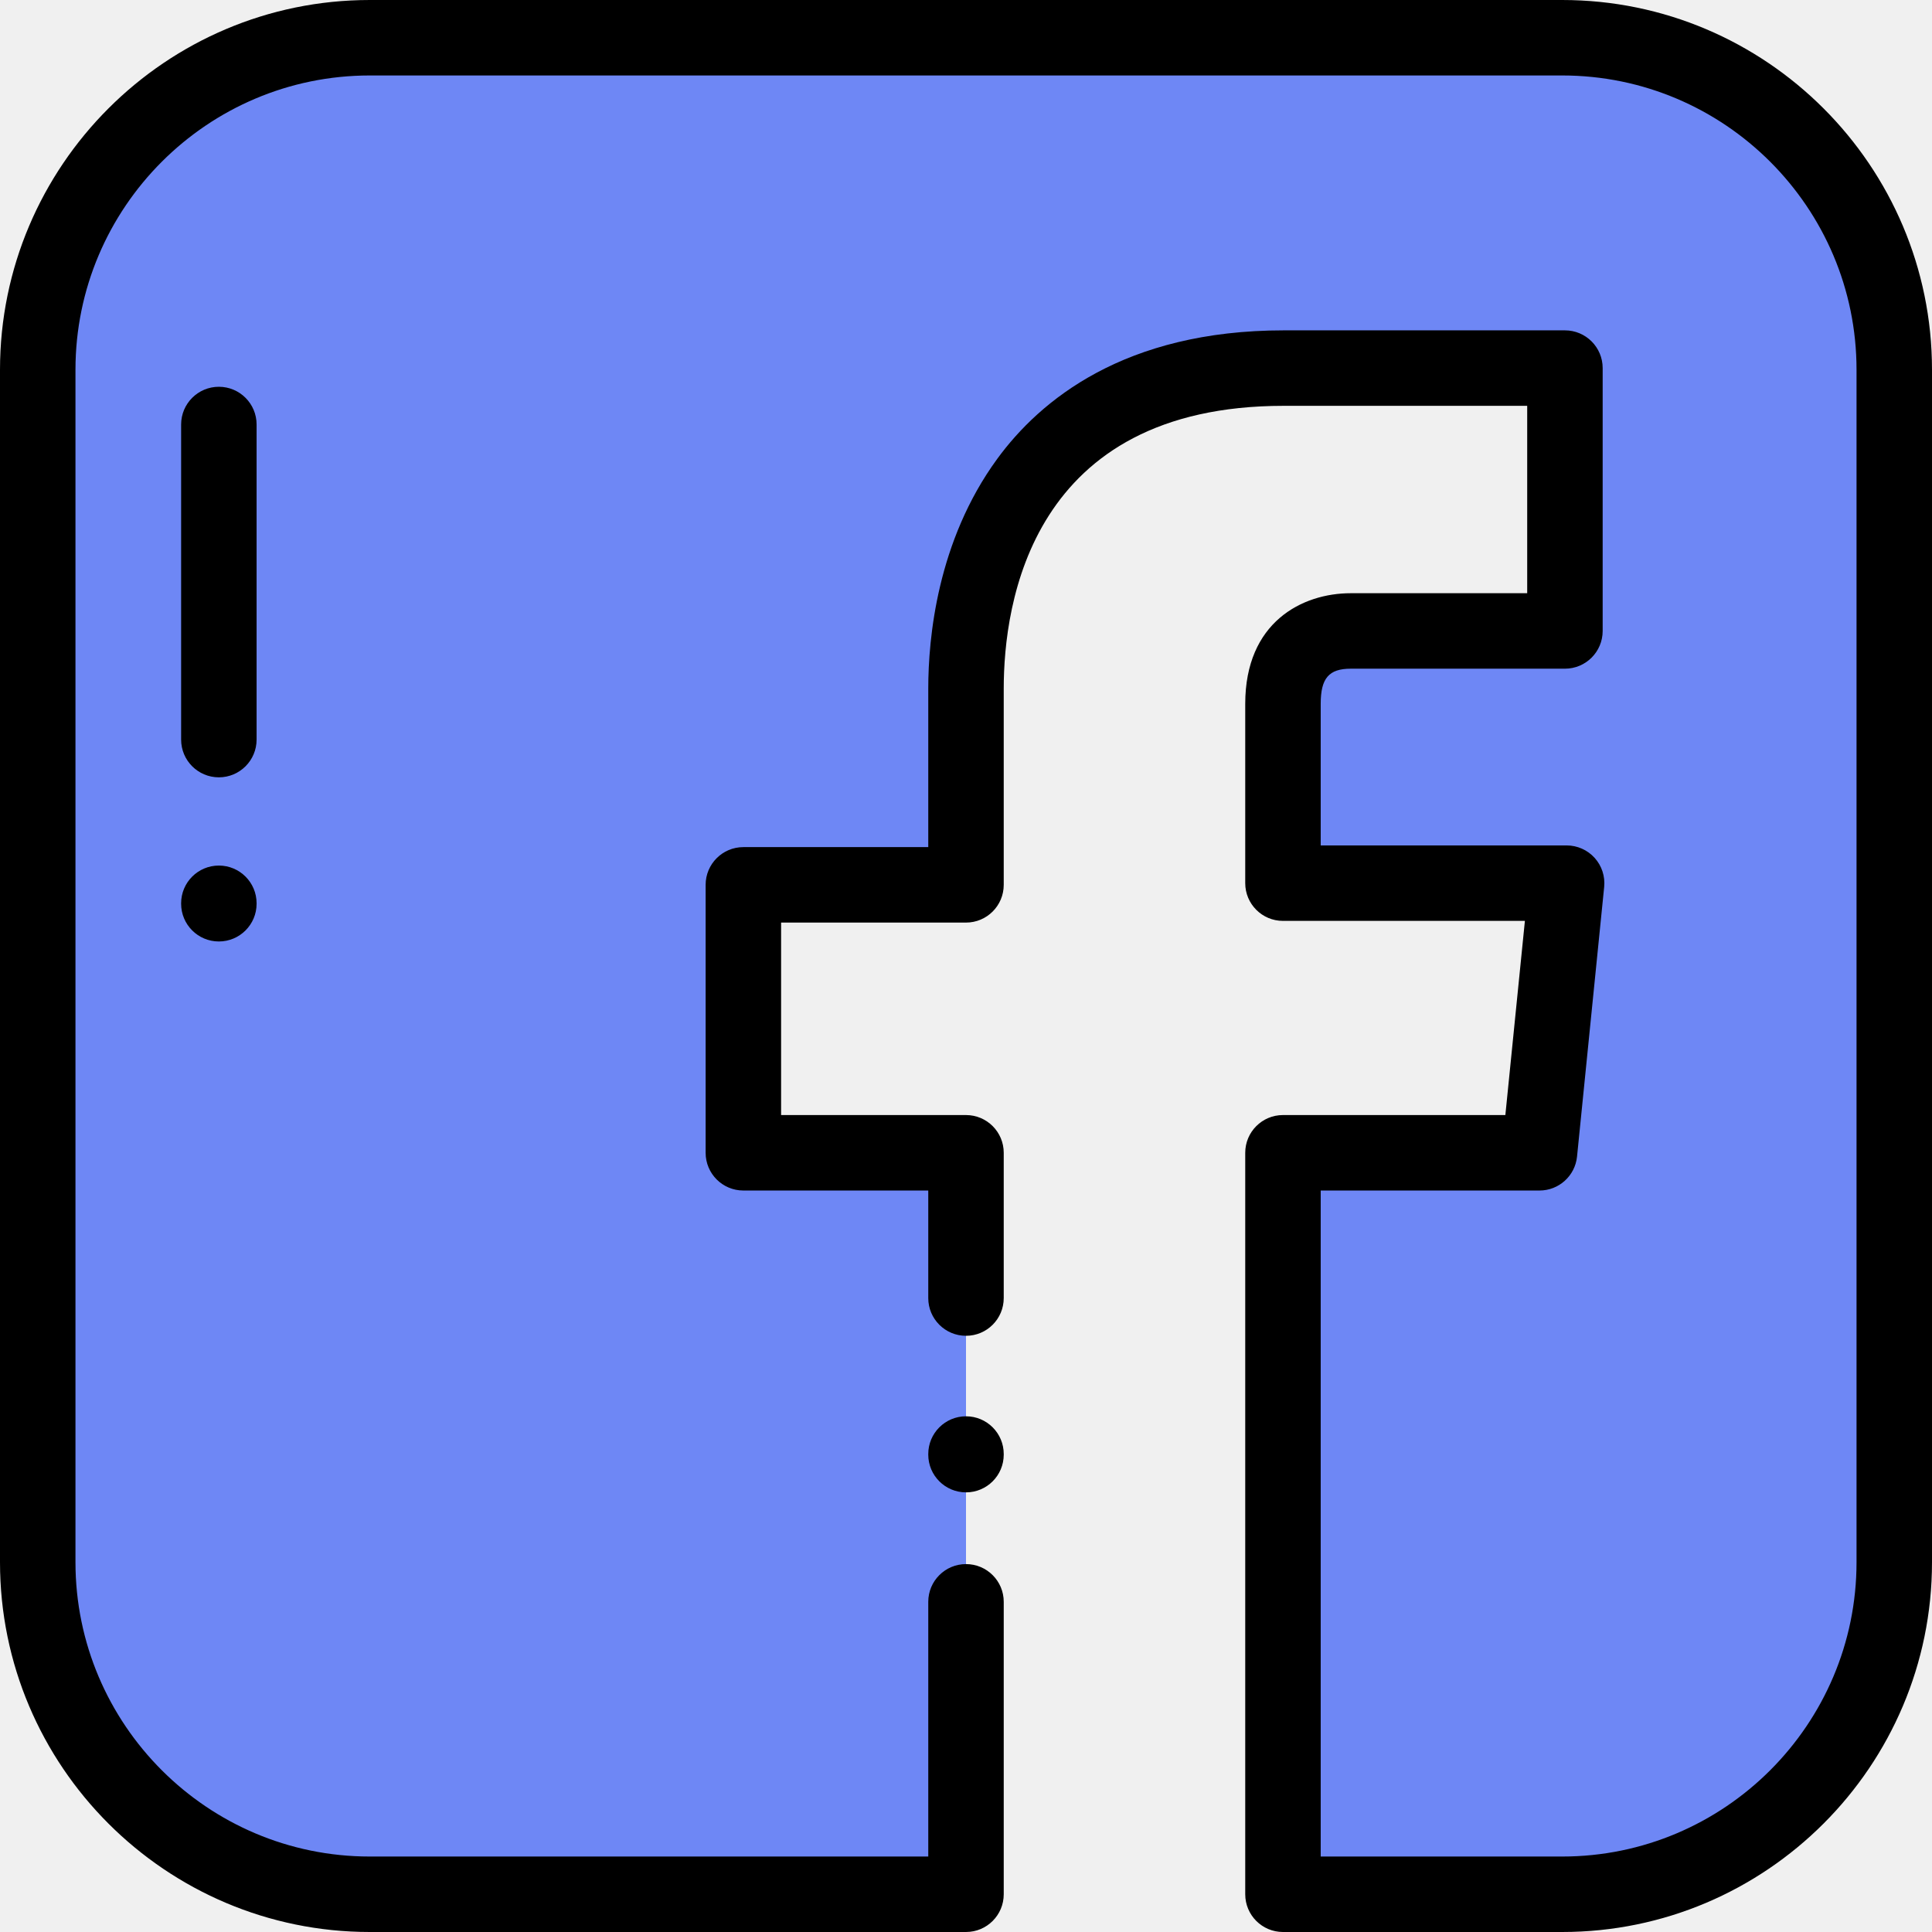
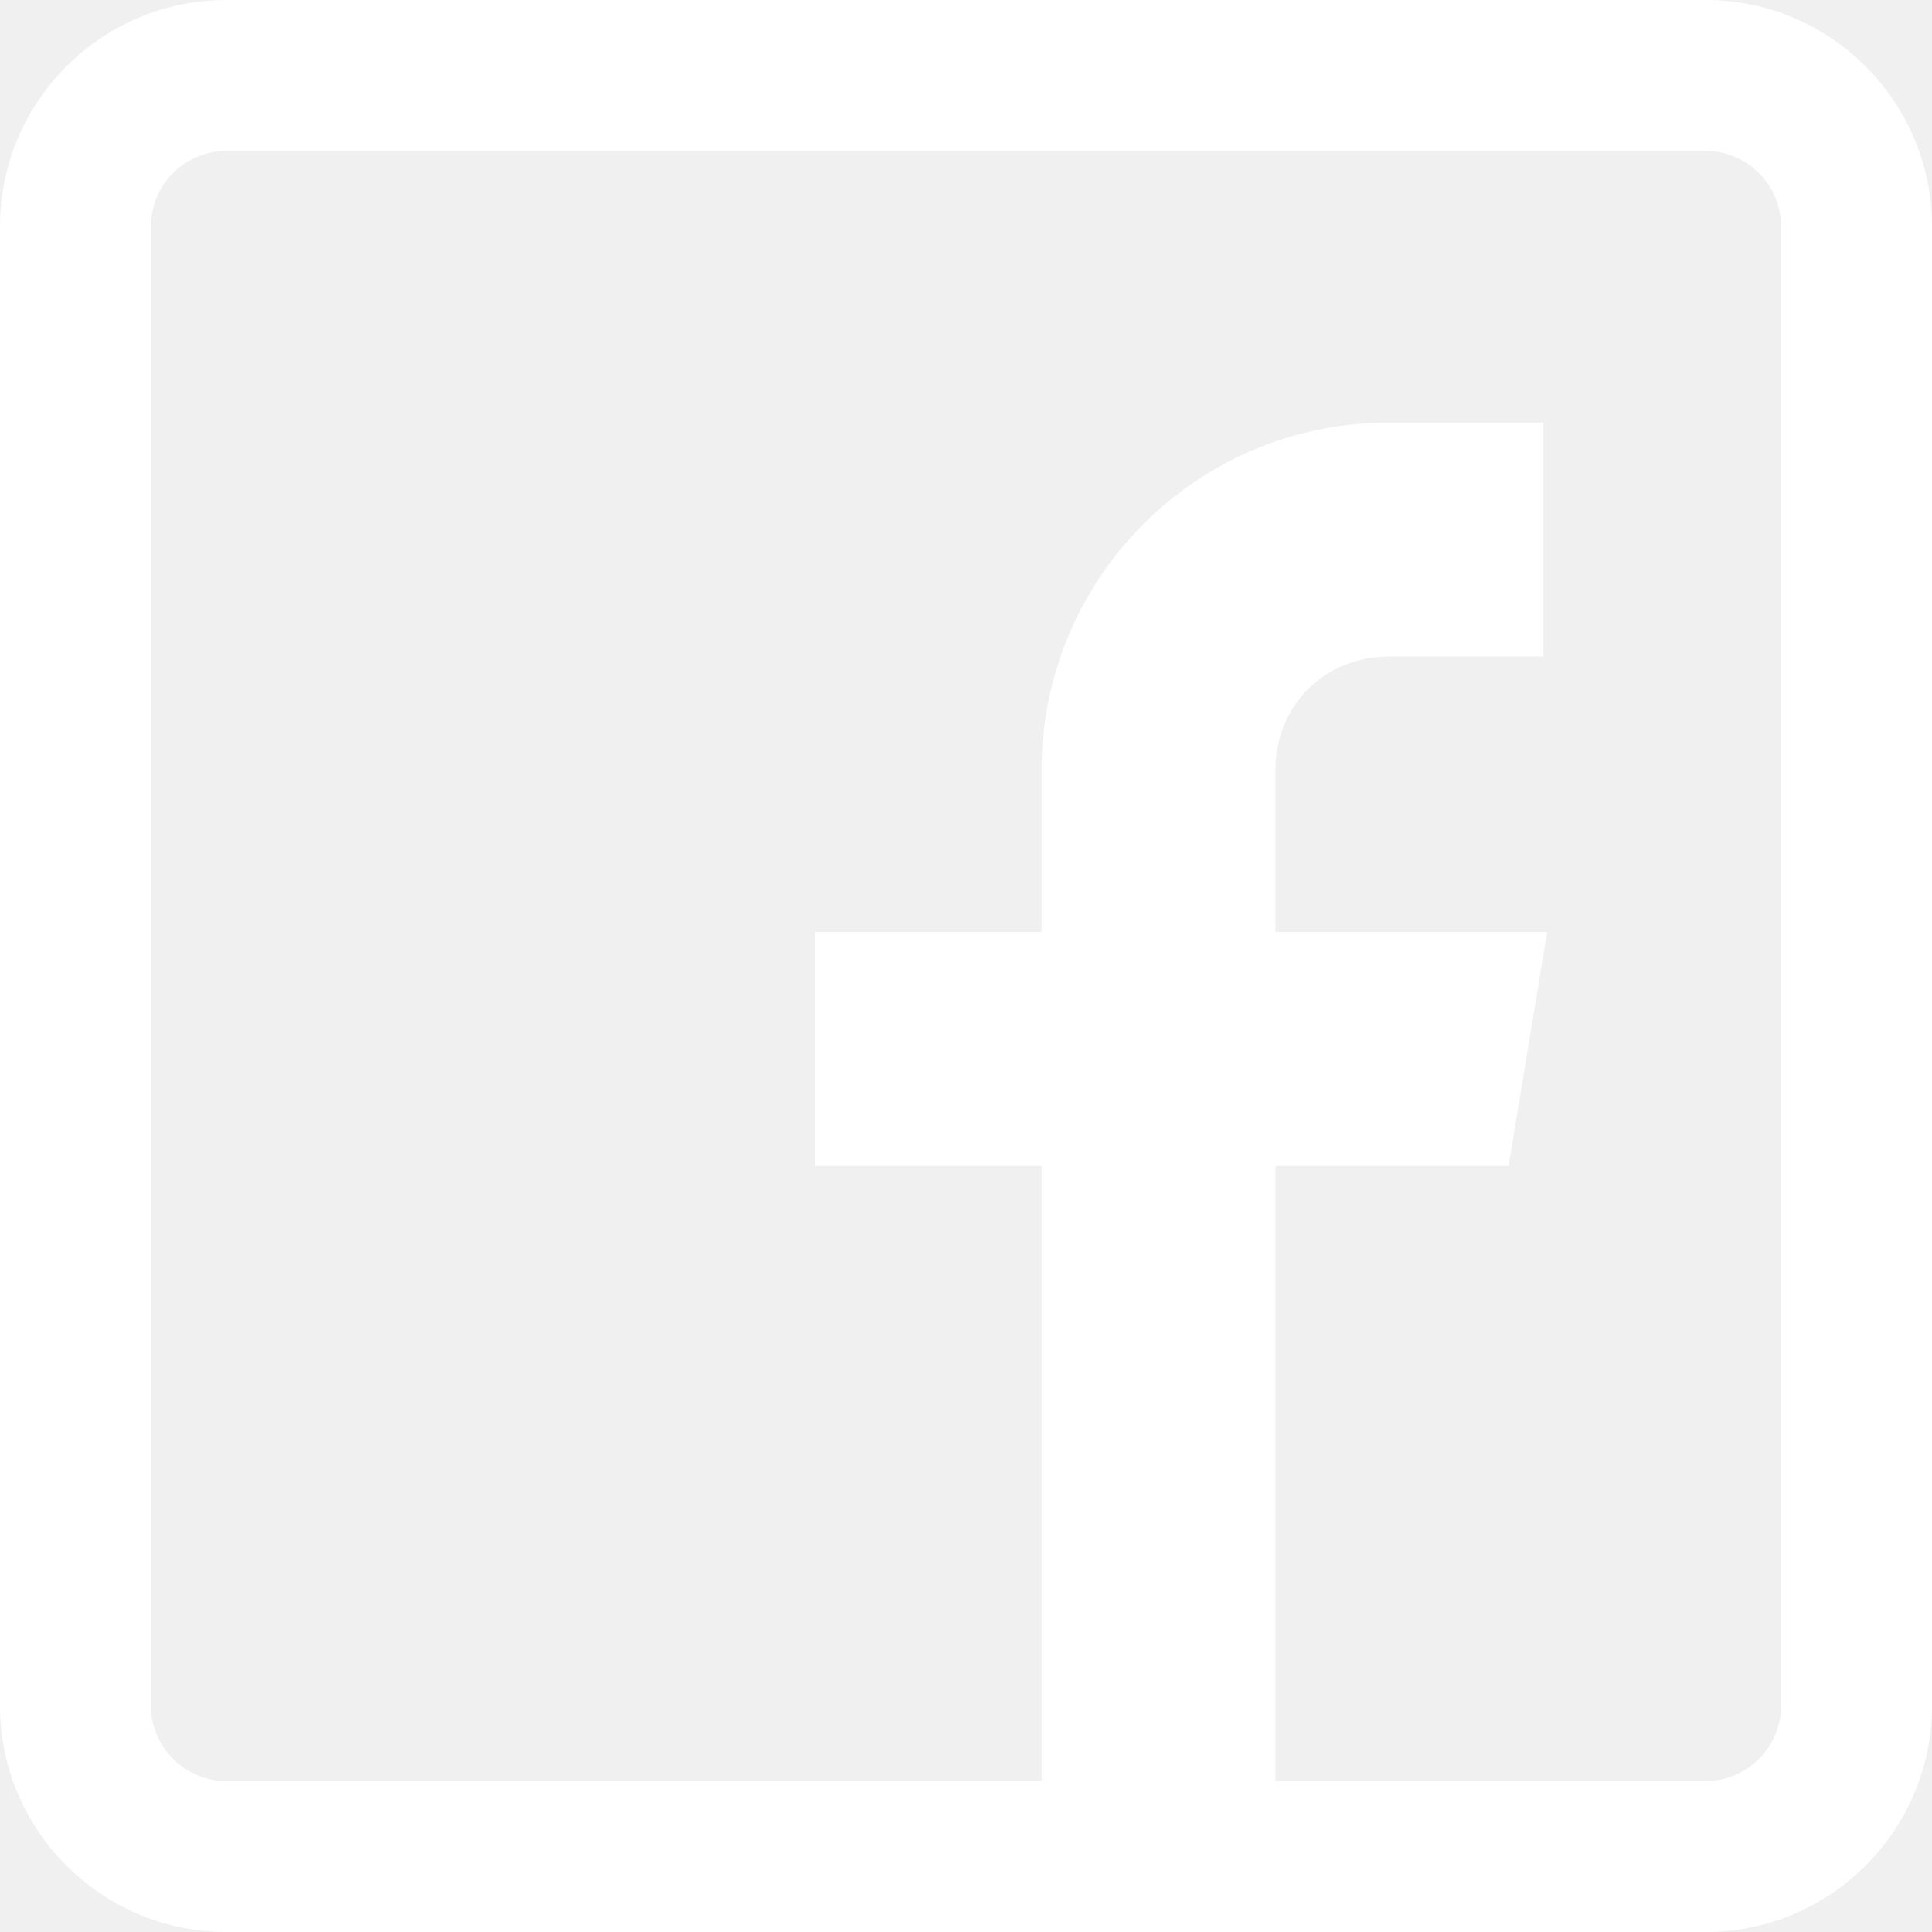
- <svg xmlns="http://www.w3.org/2000/svg" version="1.1" id="Capa_1" x="0px" y="0px" viewBox="0 0 512 512" style="enable-background:new 0 0 512 512;" xml:space="preserve">
-   <path style="fill:#6E87F5;" d="M414,10H98c-48.601,0-88,39.399-88,88v316c0,48.601,39.399,88,88,88h158c0-0.128,0-104.876,0-196.5  h-59v-71.006h59v-52.008c0-33.259,15.455-84.938,84.206-84.938h74.517v69.66c0,0-49.552,0-56.742,0  c-7.639,0-17.982,3.59-17.982,19.316v47.521h75.172L407.98,305.5H340c0,90.727,0,196.372,0,196.5h74c48.601,0,88-39.399,88-88V98  C502,49.399,462.601,10,414,10z" />
-   <path d="M256,395.493c-5.523,0-10-4.477-10-10v-0.08c0-0.013,0-0.027,0-0.04s0-0.027,0-0.04c0-5.523,4.477-10,10-10  c5.523,0,10,4.477,10,10c0,0.013,0,0.027,0,0.04s0,0.026,0,0.04s0,0.026,0,0.04s0,0.026,0,0.04  C266,391.016,261.523,395.493,256,395.493z" />
-   <path d="M414,512h-74c-5.523,0-10-4.477-10-10V305.5c0-5.523,4.477-10,10-10h58.937l5.178-51.455H340c-5.523,0-10-4.477-10-10  v-47.521c0-21.638,15.073-29.316,27.981-29.316h46.742v-49.66h-64.517c-66.976,0-74.207,52.406-74.207,74.938v52.007  c0,5.523-4.477,10-10,10h-49V295.5h49c5.523,0,10,4.477,10,10V344c0,5.523-4.477,10-10,10s-10-4.477-10-10v-28.5h-49  c-5.523,0-10-4.477-10-10v-71.006c0-5.523,4.477-10,10-10h49v-42.007c0-13.38,2.37-39.076,18.243-60.834  c11.349-15.558,33.741-34.104,75.964-34.104h74.517c5.523,0,10,4.477,10,10v69.66c0,5.523-4.477,10-10,10h-56.742  c-5.818,0-7.981,2.525-7.981,9.316v37.521h65.172c2.826,0,5.521,1.196,7.417,3.292c1.896,2.096,2.816,4.896,2.533,7.709  l-7.191,71.455c-0.514,5.109-4.814,8.999-9.95,8.999H350V492h64c43.009,0,78-34.991,78-78V98c0-43.009-34.991-78-78-78H98  c-43.009,0-78,34.991-78,78v316c0,43.009,34.991,78,78,78h148v-67.5c0-5.523,4.477-10,10-10c5.523,0,10,4.477,10,10V502  c0,5.523-4.477,10-10,10H98c-54.038,0-98-43.962-98-98V98C0,43.962,43.962,0,98,0h316c54.038,0,98,43.962,98,98v316  C512,468.038,468.038,512,414,512z" />
-   <path d="M58,206c-5.523,0-10-4.477-10-10v-83.5c0-5.523,4.477-10,10-10s10,4.477,10,10V196C68,201.523,63.523,206,58,206z" />
-   <path d="M58,249.5c-5.523,0-10-4.477-10-10v-0.118c0-5.523,4.477-10,10-10s10,4.477,10,10v0.118C68,245.023,63.523,249.5,58,249.5z" />
+ <svg xmlns="http://www.w3.org/2000/svg" width="30px" height="30px" version="1.1" id="Capa_1" x="0px" y="0px" viewBox="0 0 512 512" style="enable-background:new 0 0 512 512;" xml:space="preserve">
+   <g>
+     <g>
+       <path fill="white" d="M452,0H60C26.916,0,0,26.916,0,60v392c0,33.084,26.916,60,60,60h392c33.084,0,60-26.916,60-60V60    C512,26.916,485.084,0,452,0z M472,452c0,11.028-8.972,20-20,20H338V309h61.79L410,247h-72v-43c0-16.975,13.025-30,30-30h41v-62    h-41c-50.923,0-91.978,41.25-91.978,92.174V247H216v62h60.022v163H60c-11.028,0-20-8.972-20-20V60c0-11.028,8.972-20,20-20h392    c11.028,0,20,8.972,20,20V452z" />
+     </g>
+   </g>
  <g>
</g>
  <g>
</g>
  <g>
</g>
  <g>
</g>
  <g>
</g>
  <g>
</g>
  <g>
</g>
  <g>
</g>
  <g>
</g>
  <g>
</g>
  <g>
</g>
  <g>
</g>
  <g>
</g>
  <g>
</g>
  <g>
</g>
</svg>
